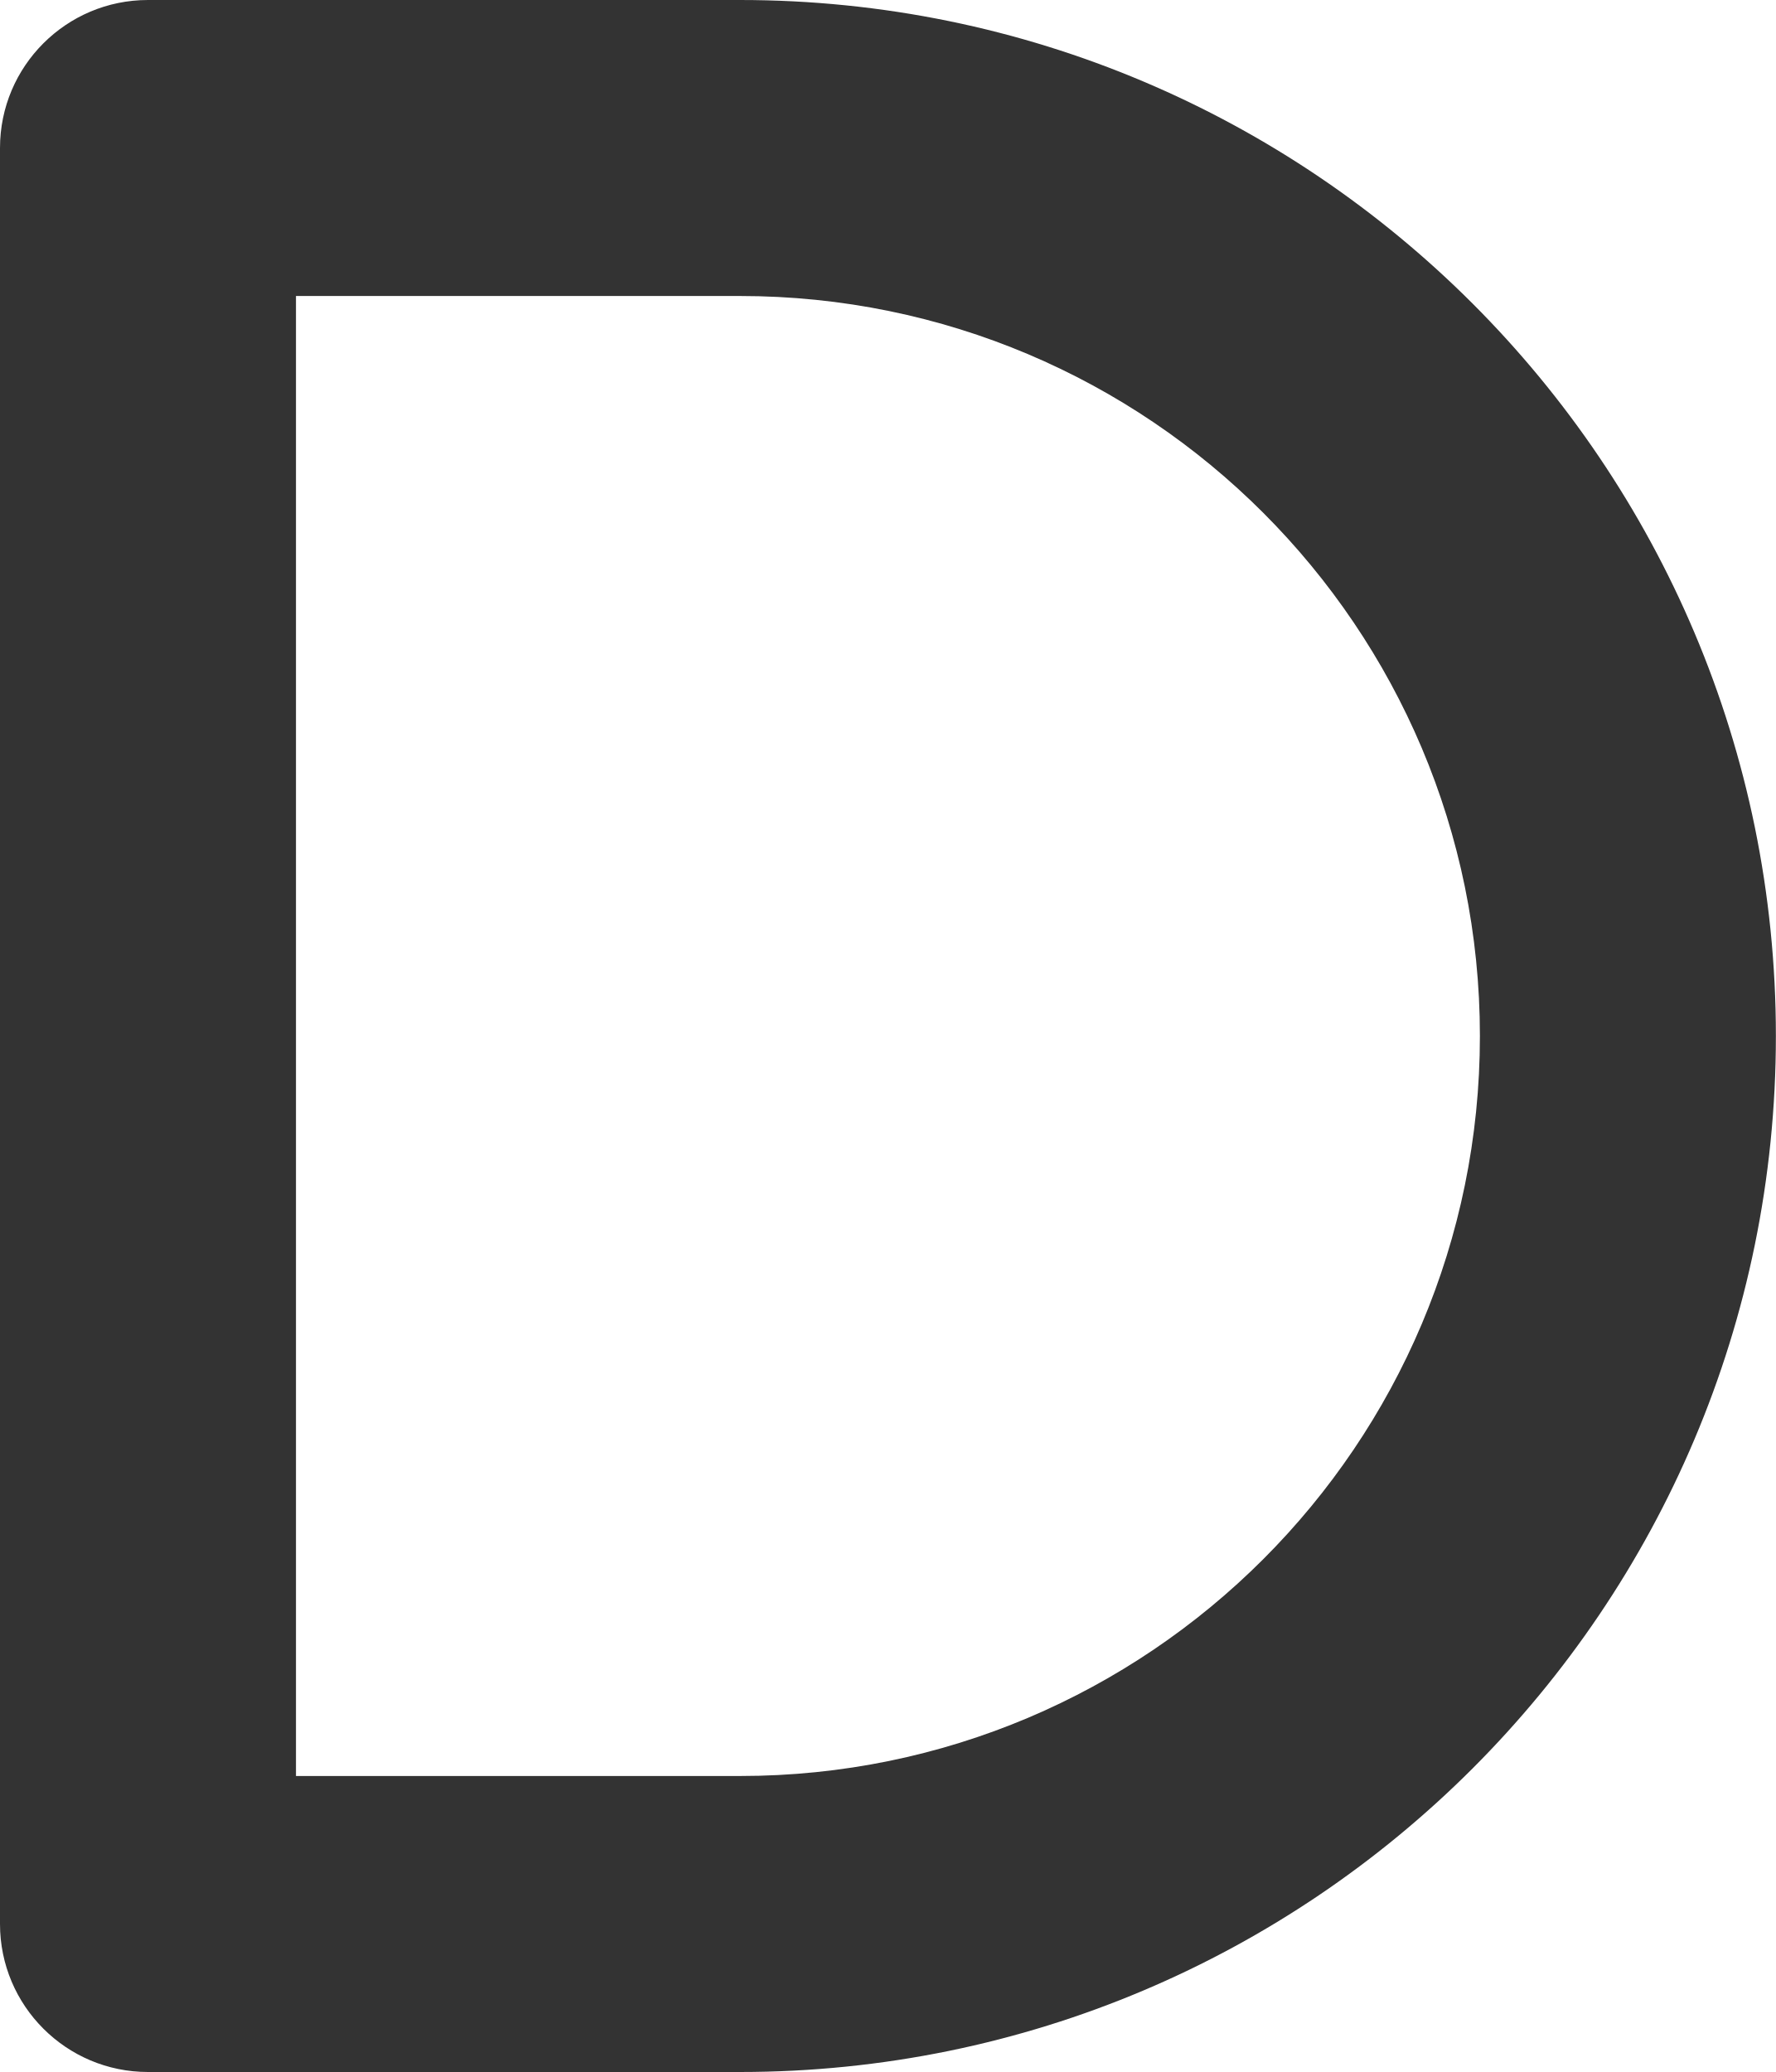
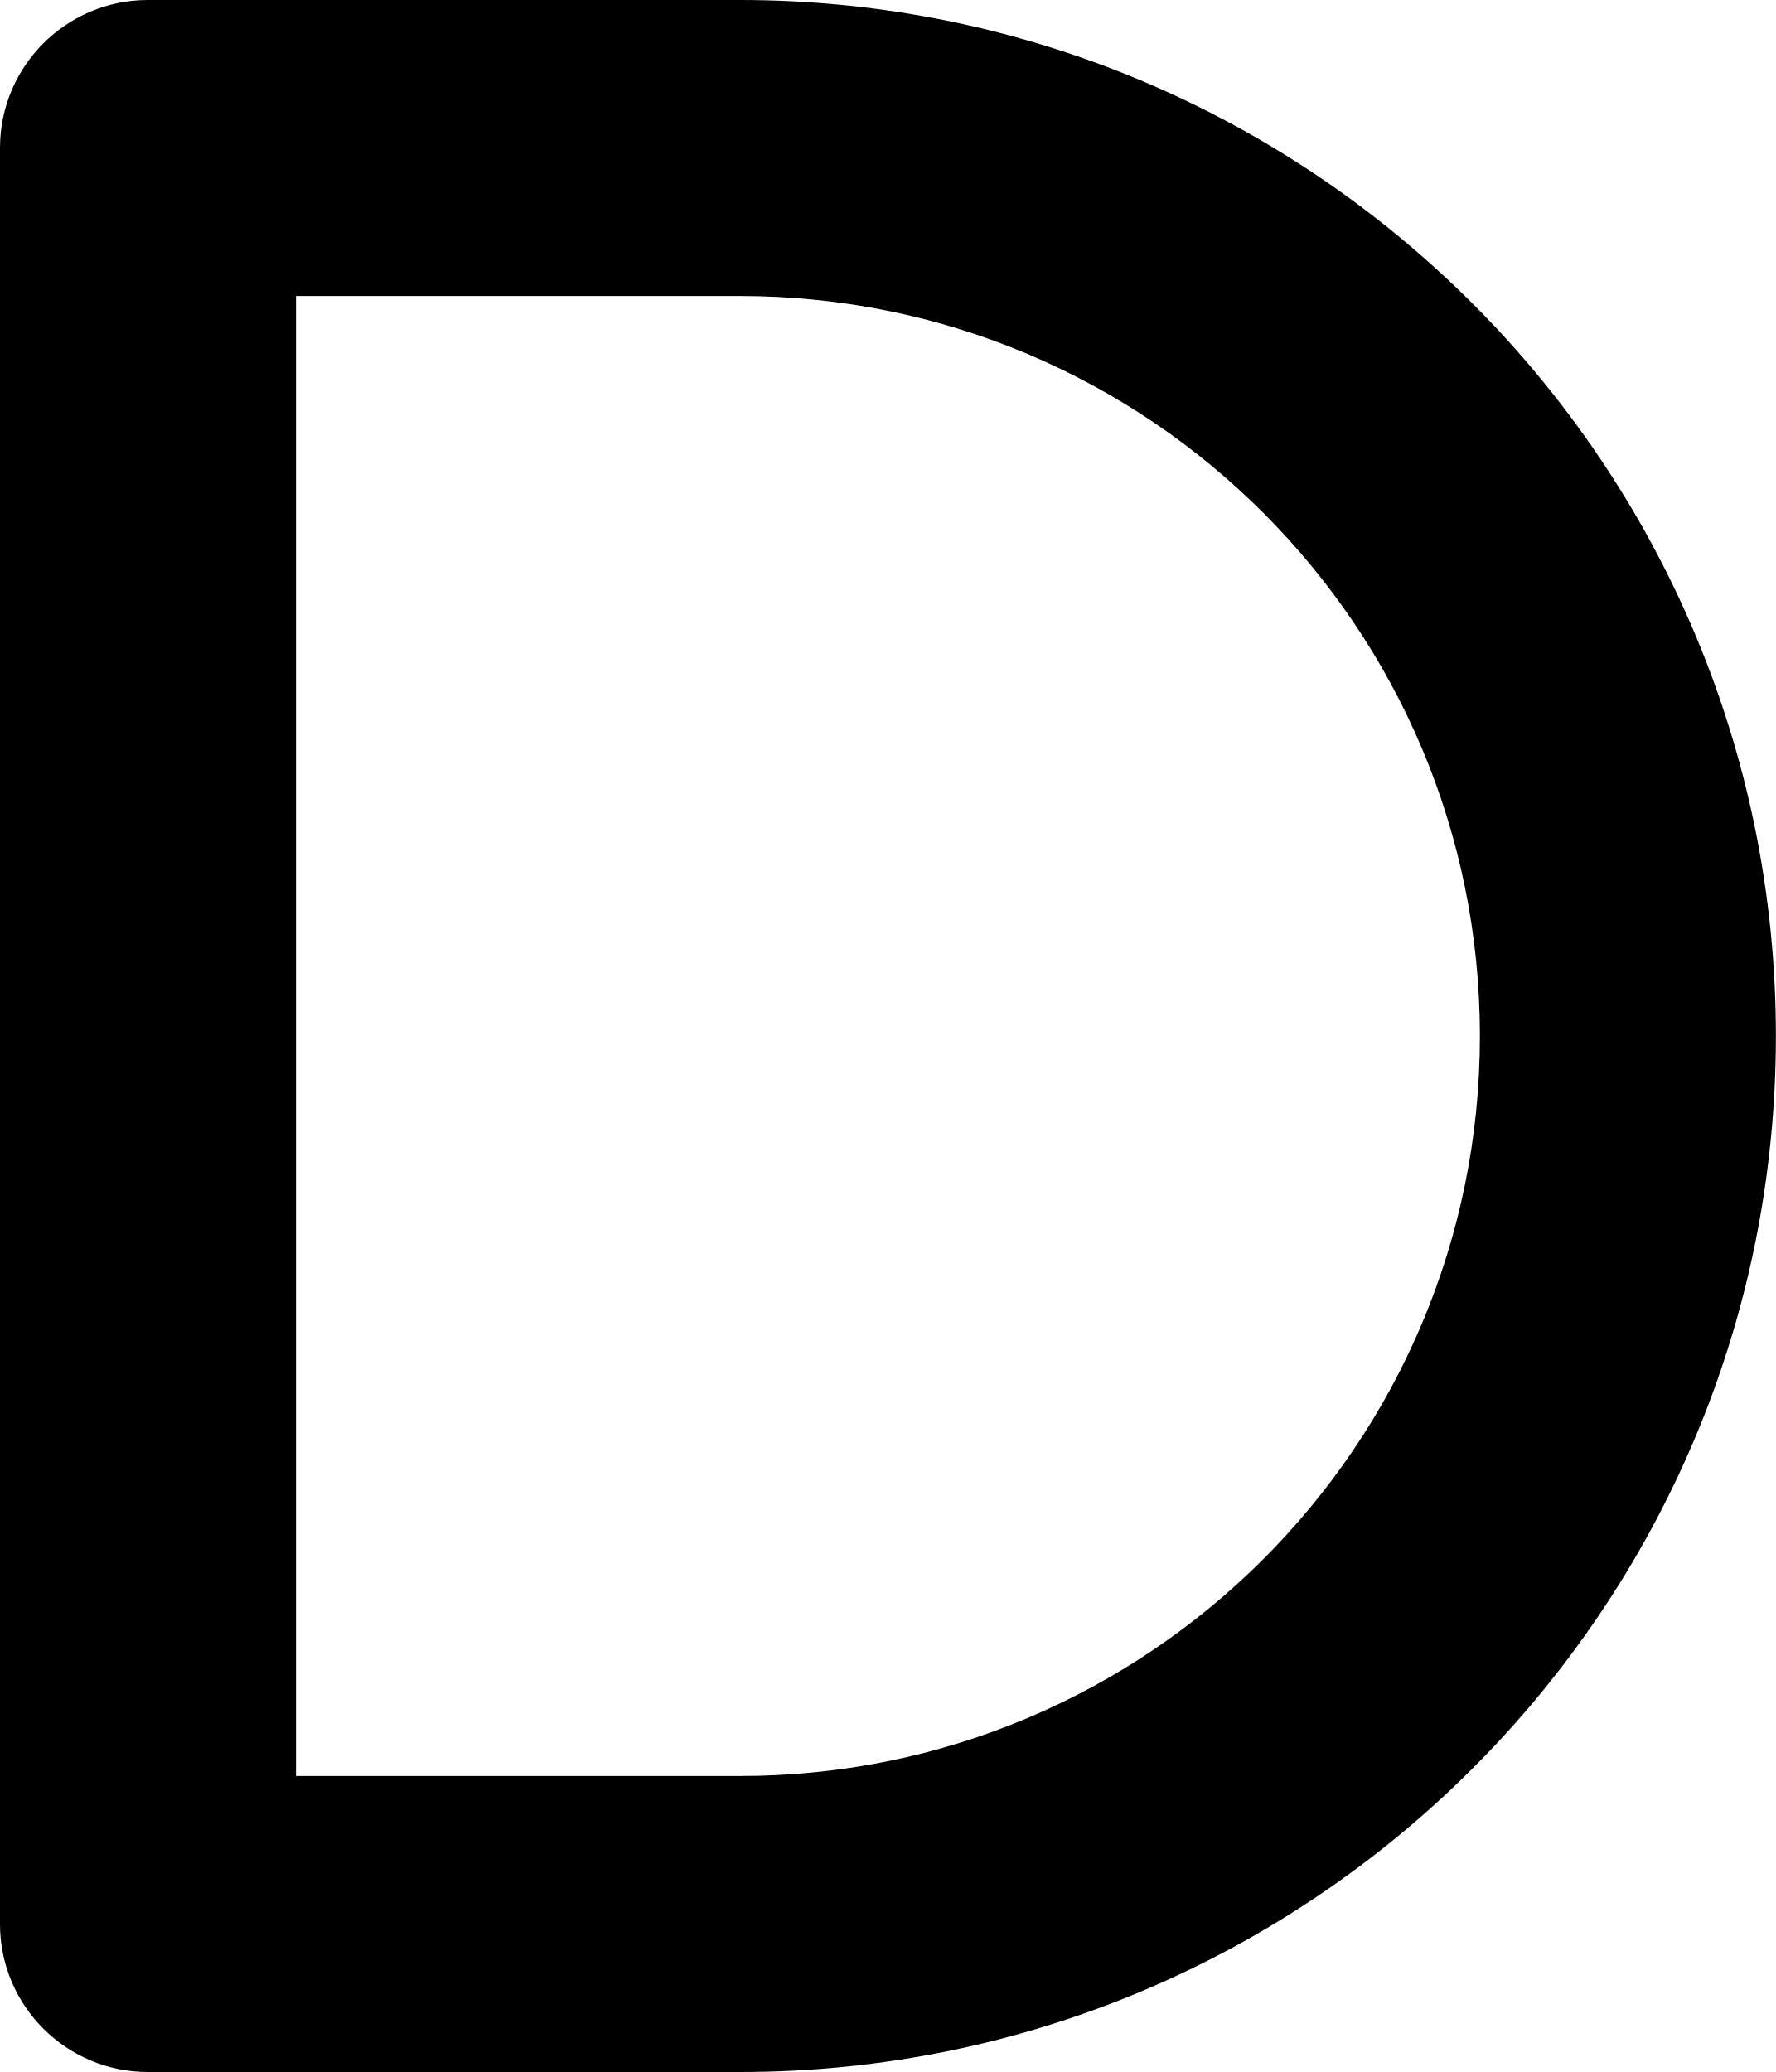
<svg xmlns="http://www.w3.org/2000/svg" width="219.429" height="256" viewBox="0 0 219.429 256" fill="none" version="1.1" id="svg1">
  <defs id="defs1" />
-   <path fill-rule="evenodd" clip-rule="evenodd" d="M 0,18.286 C 0,8.187 8.187,0 18.286,0 H 91.429 c 70.693,0 128,57.307 128,128 0,70.693 -57.307,128 -128,128 H 18.286 C 8.187,256 0,247.813 0,237.714 Z M 36.571,36.571 V 219.429 H 91.429 c 50.494,0 91.429,-40.934 91.429,-91.429 0,-50.494 -40.934,-91.429 -91.429,-91.429 z" fill="#333333" id="path1" style="stroke-width:9.143" />
+   <path fill-rule="evenodd" clip-rule="evenodd" d="M 0,18.286 C 0,8.187 8.187,0 18.286,0 H 91.429 c 70.693,0 128,57.307 128,128 0,70.693 -57.307,128 -128,128 H 18.286 C 8.187,256 0,247.813 0,237.714 Z M 36.571,36.571 V 219.429 H 91.429 c 50.494,0 91.429,-40.934 91.429,-91.429 0,-50.494 -40.934,-91.429 -91.429,-91.429 z" fill="#000000" id="path1" style="stroke-width:9.143" />
</svg>
